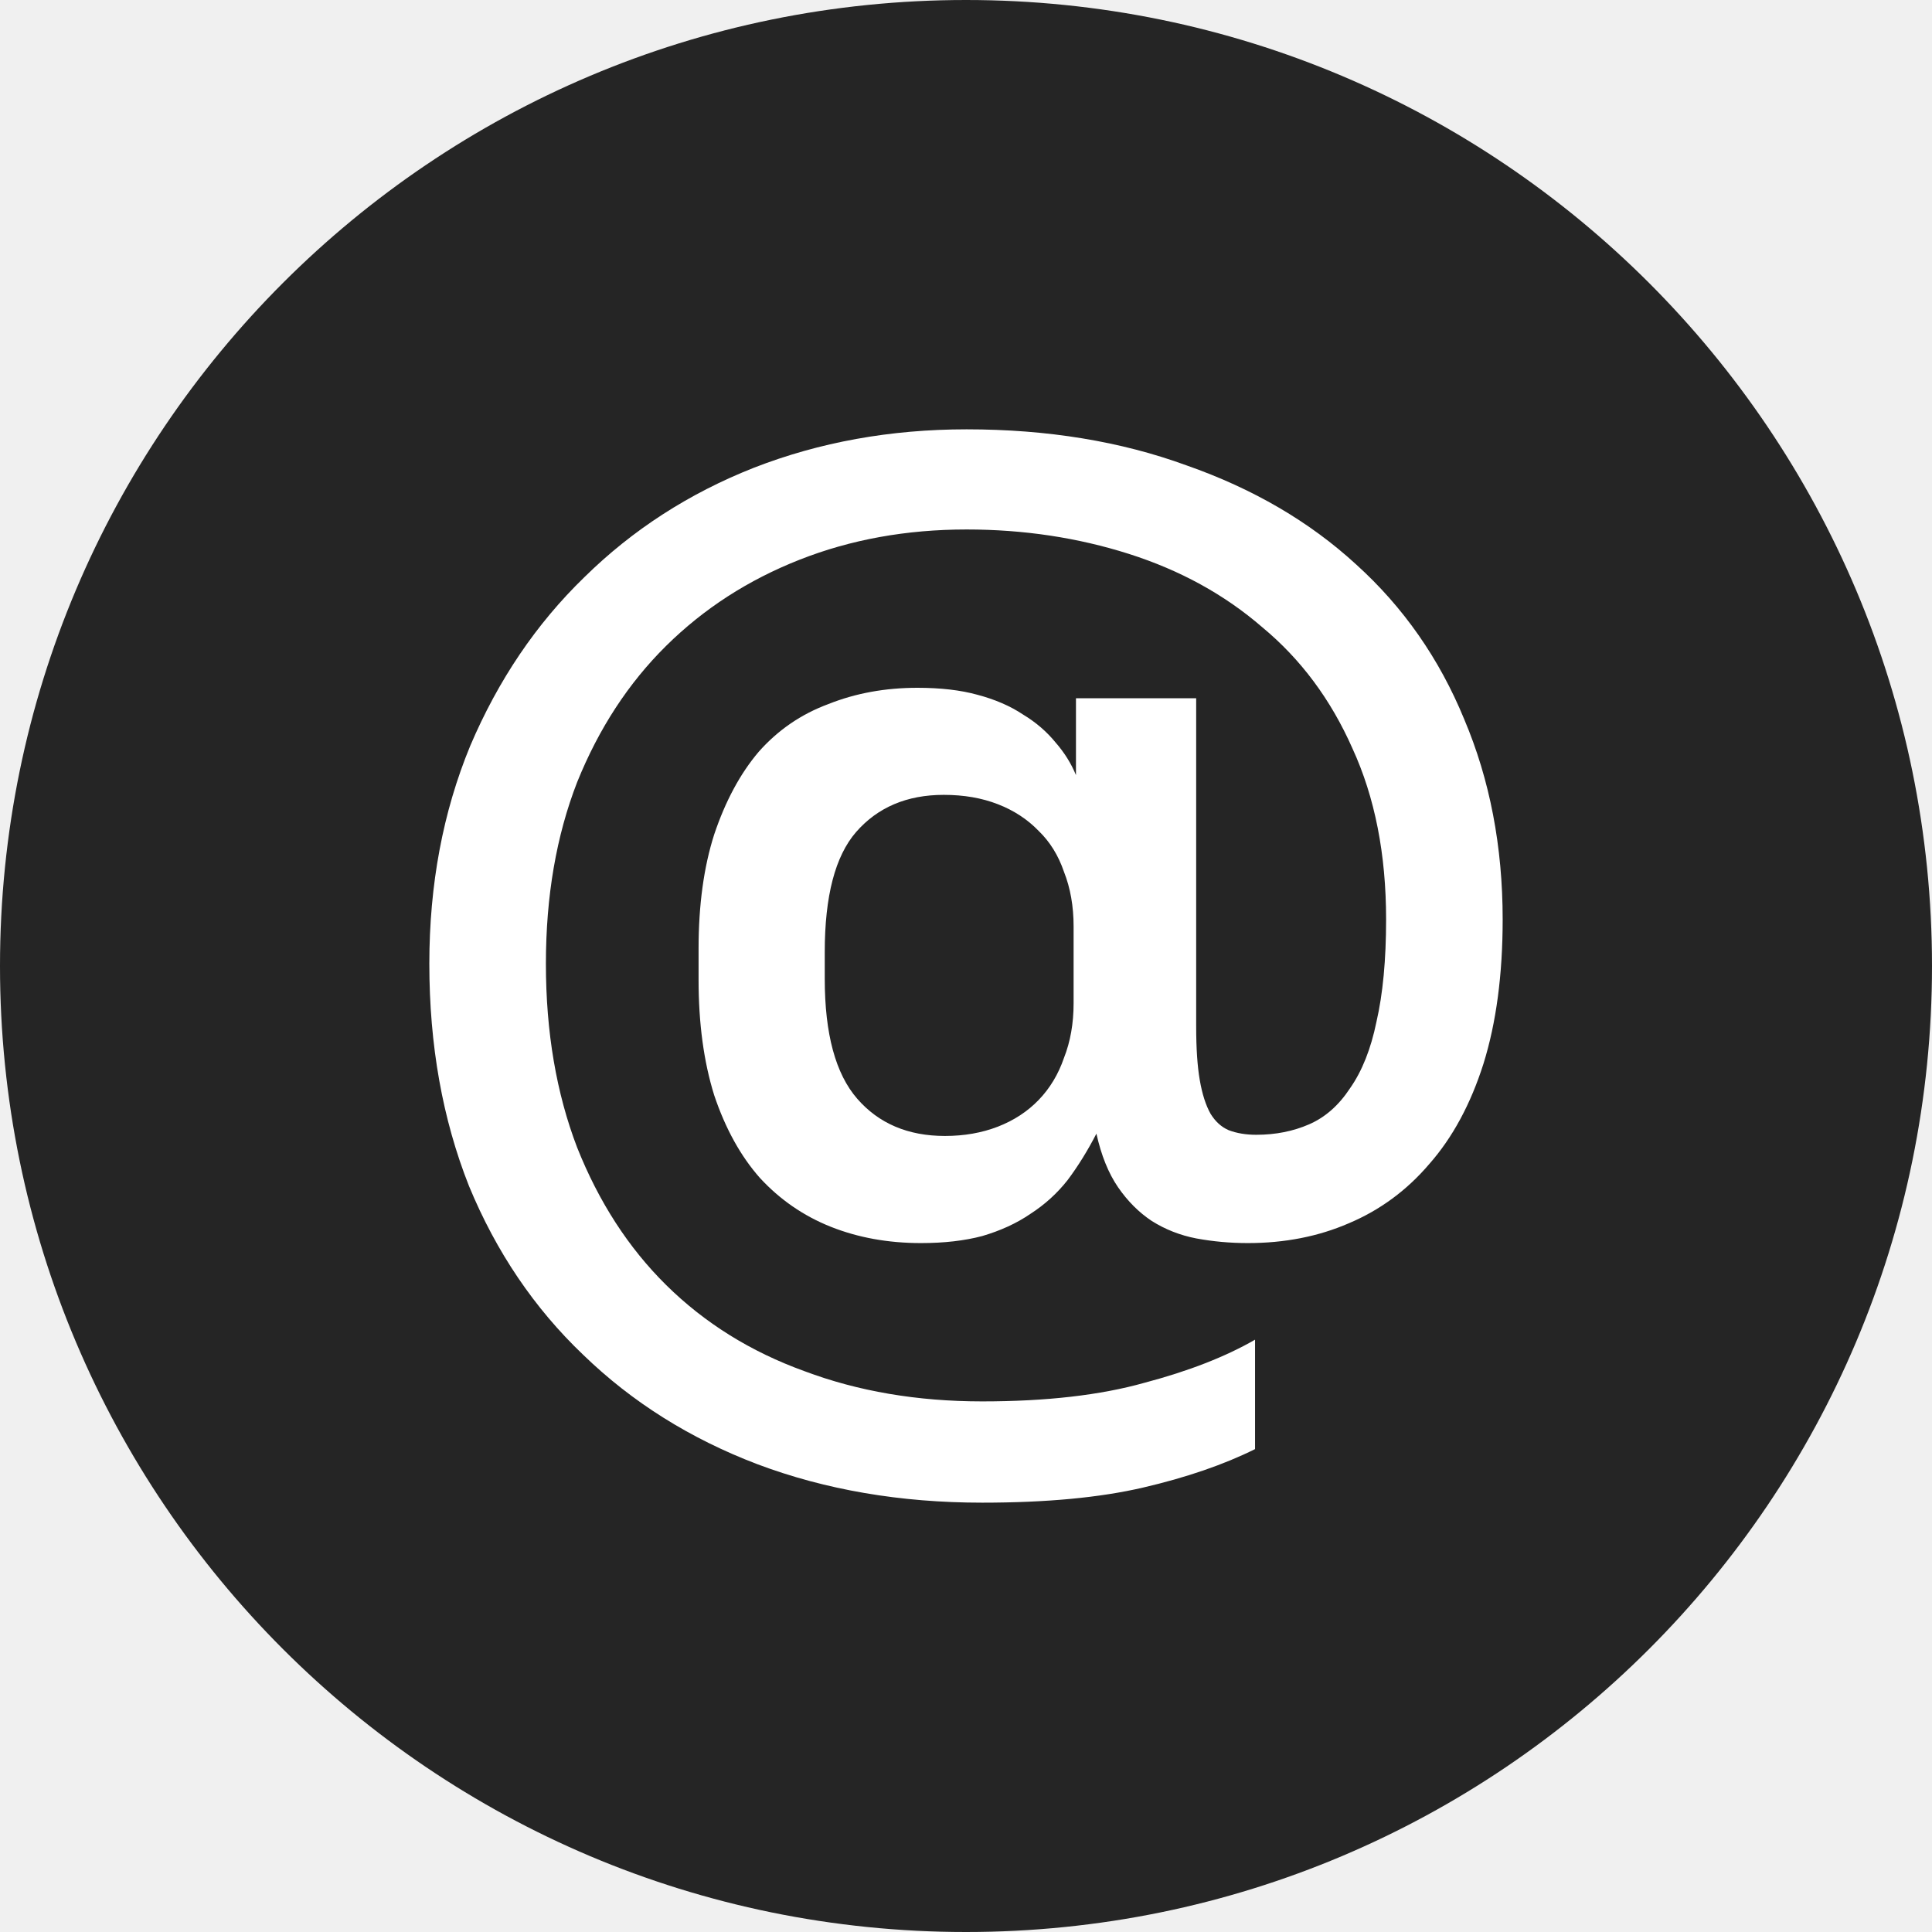
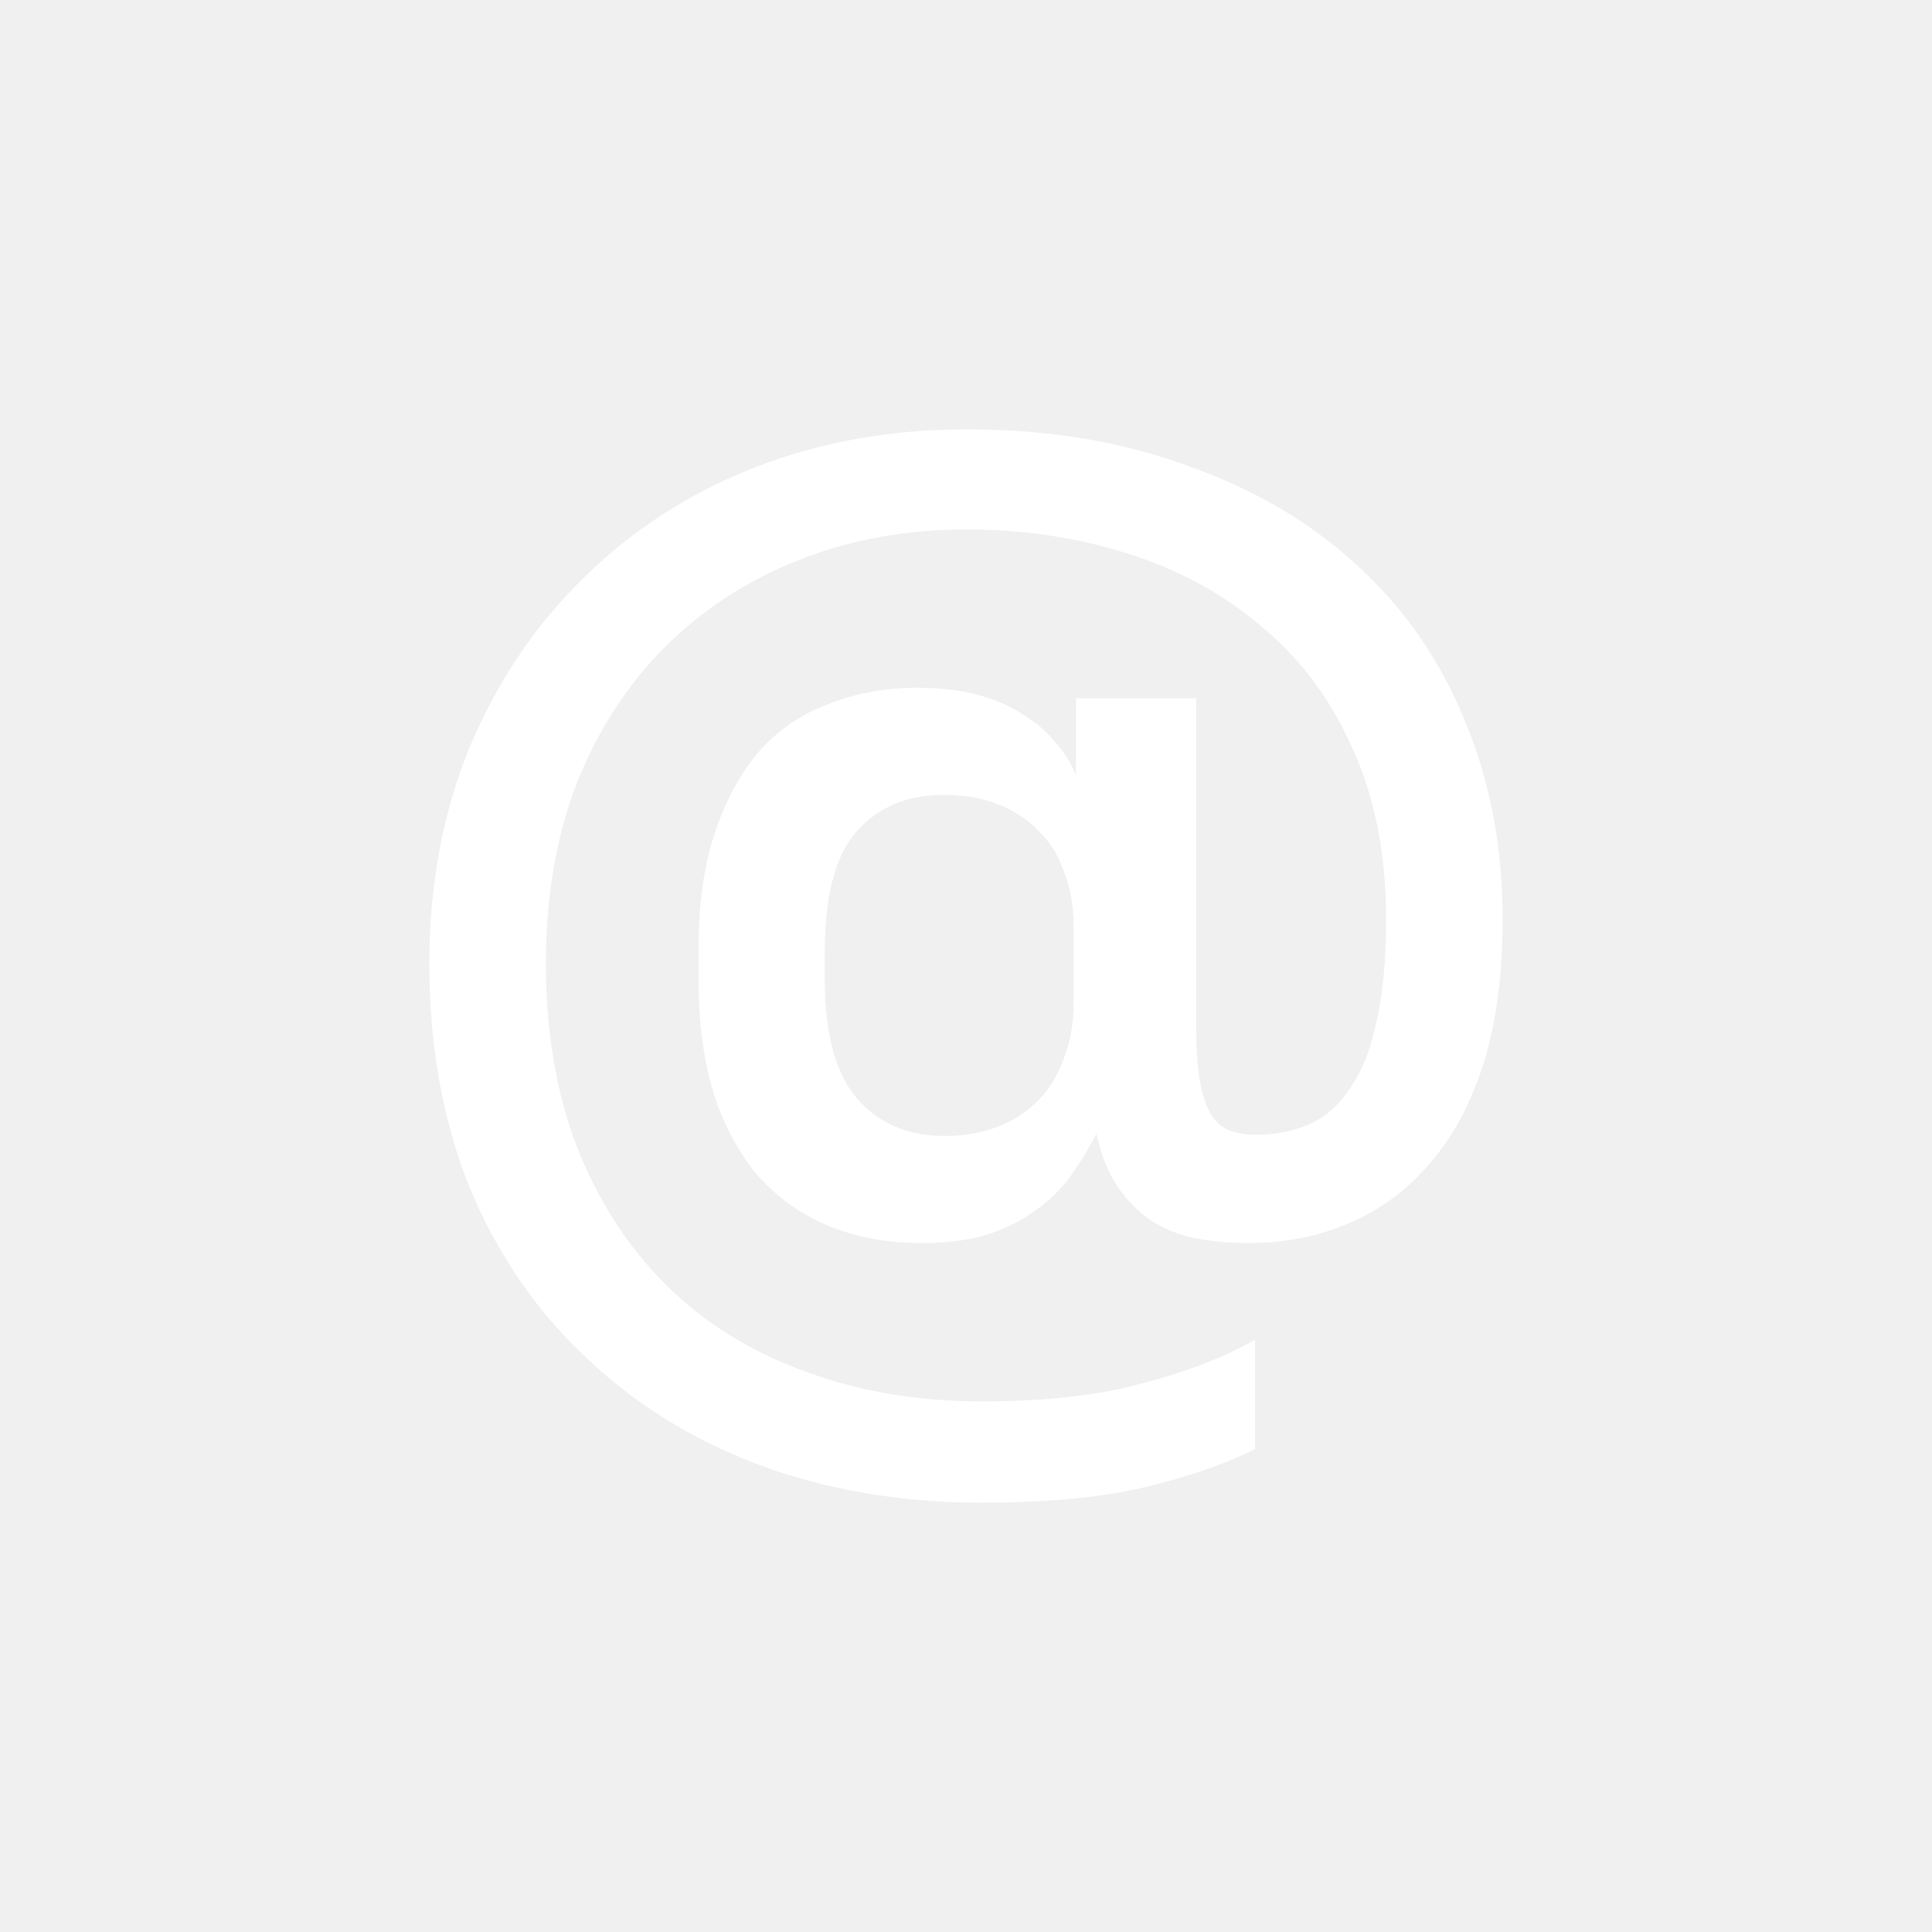
<svg xmlns="http://www.w3.org/2000/svg" width="36" height="36" viewBox="0 0 36 36" fill="none">
-   <path d="M18 36C27.941 36 36 27.941 36 18C36 8.059 27.941 0 18 0C8.059 0 0 8.059 0 18C0 27.941 8.059 36 18 36Z" fill="#252525" />
-   <path d="M18.302 28C16.779 28 15.383 27.761 14.114 27.284C12.86 26.807 11.777 26.127 10.867 25.245C9.956 24.377 9.247 23.329 8.739 22.1C8.246 20.856 8 19.475 8 17.957C8 16.482 8.254 15.129 8.761 13.9C9.284 12.671 9.993 11.623 10.889 10.755C11.785 9.873 12.838 9.193 14.047 8.716C15.271 8.239 16.593 8 18.011 8C19.519 8 20.885 8.224 22.11 8.672C23.349 9.106 24.402 9.721 25.268 10.516C26.149 11.312 26.82 12.273 27.283 13.401C27.761 14.529 28 15.773 28 17.132C28 18.159 27.881 19.056 27.642 19.822C27.403 20.574 27.067 21.196 26.634 21.688C26.216 22.179 25.716 22.548 25.133 22.794C24.566 23.04 23.939 23.163 23.252 23.163C22.924 23.163 22.602 23.134 22.289 23.076C21.99 23.018 21.714 22.91 21.46 22.75C21.221 22.591 21.012 22.382 20.833 22.122C20.654 21.861 20.52 21.529 20.43 21.124C20.266 21.442 20.087 21.731 19.892 21.991C19.698 22.237 19.467 22.447 19.198 22.62C18.944 22.794 18.646 22.931 18.302 23.032C17.974 23.119 17.593 23.163 17.16 23.163C16.548 23.163 15.988 23.061 15.48 22.859C14.973 22.657 14.532 22.353 14.159 21.948C13.801 21.543 13.517 21.03 13.308 20.408C13.114 19.786 13.017 19.07 13.017 18.26V17.675C13.017 16.865 13.114 16.156 13.308 15.549C13.517 14.927 13.793 14.414 14.137 14.009C14.495 13.604 14.928 13.307 15.436 13.119C15.943 12.917 16.496 12.816 17.093 12.816C17.526 12.816 17.899 12.859 18.213 12.946C18.541 13.033 18.825 13.155 19.064 13.315C19.303 13.459 19.504 13.633 19.669 13.835C19.833 14.023 19.96 14.226 20.049 14.443V13.011H22.289V19.128C22.289 19.533 22.311 19.866 22.356 20.126C22.401 20.386 22.468 20.596 22.558 20.755C22.647 20.899 22.759 21.001 22.894 21.059C23.043 21.116 23.215 21.145 23.409 21.145C23.767 21.145 24.096 21.08 24.394 20.95C24.693 20.82 24.947 20.596 25.156 20.278C25.38 19.959 25.544 19.547 25.648 19.041C25.768 18.521 25.828 17.884 25.828 17.132C25.828 15.918 25.619 14.855 25.2 13.944C24.797 13.033 24.237 12.281 23.521 11.688C22.819 11.08 21.99 10.625 21.035 10.321C20.079 10.017 19.071 9.866 18.011 9.866C16.891 9.866 15.854 10.053 14.898 10.43C13.943 10.806 13.114 11.341 12.412 12.035C11.71 12.729 11.158 13.575 10.755 14.573C10.367 15.57 10.172 16.698 10.172 17.957C10.172 19.229 10.367 20.372 10.755 21.384C11.158 22.396 11.71 23.25 12.412 23.944C13.129 24.652 13.987 25.187 14.988 25.549C15.988 25.925 17.093 26.113 18.302 26.113C19.497 26.113 20.505 25.997 21.326 25.766C22.147 25.549 22.834 25.281 23.386 24.963V27.002C22.804 27.291 22.11 27.53 21.303 27.718C20.497 27.906 19.497 28 18.302 28ZM17.608 21.167C17.966 21.167 18.295 21.109 18.593 20.994C18.892 20.878 19.146 20.712 19.355 20.495C19.564 20.278 19.721 20.017 19.825 19.714C19.945 19.41 20.005 19.07 20.005 18.694V17.262C20.005 16.887 19.945 16.547 19.825 16.243C19.721 15.939 19.564 15.686 19.355 15.484C19.146 15.267 18.892 15.101 18.593 14.985C18.295 14.869 17.959 14.811 17.586 14.811C16.899 14.811 16.354 15.043 15.951 15.505C15.562 15.954 15.368 16.698 15.368 17.74V18.239C15.368 19.265 15.57 20.01 15.973 20.473C16.376 20.936 16.921 21.167 17.608 21.167Z" fill="white" />
+   <path d="M18.302 28C16.779 28 15.383 27.761 14.114 27.284C12.86 26.807 11.777 26.127 10.867 25.245C9.956 24.377 9.247 23.329 8.739 22.1C8.246 20.856 8 19.475 8 17.957C8 16.482 8.254 15.129 8.761 13.9C9.284 12.671 9.993 11.623 10.889 10.755C11.785 9.873 12.838 9.193 14.047 8.716C15.271 8.239 16.593 8 18.011 8C19.519 8 20.885 8.224 22.11 8.672C23.349 9.106 24.402 9.721 25.268 10.516C26.149 11.312 26.82 12.273 27.283 13.401C27.761 14.529 28 15.773 28 17.132C28 18.159 27.881 19.056 27.642 19.822C27.403 20.574 27.067 21.196 26.634 21.688C26.216 22.179 25.716 22.548 25.133 22.794C24.566 23.04 23.939 23.163 23.252 23.163C22.924 23.163 22.602 23.134 22.289 23.076C21.99 23.018 21.714 22.91 21.46 22.75C21.221 22.591 21.012 22.382 20.833 22.122C20.654 21.861 20.52 21.529 20.43 21.124C20.266 21.442 20.087 21.731 19.892 21.991C19.698 22.237 19.467 22.447 19.198 22.62C18.944 22.794 18.646 22.931 18.302 23.032C17.974 23.119 17.593 23.163 17.16 23.163C16.548 23.163 15.988 23.061 15.48 22.859C14.973 22.657 14.532 22.353 14.159 21.948C13.801 21.543 13.517 21.03 13.308 20.408C13.114 19.786 13.017 19.07 13.017 18.26V17.675C13.017 16.865 13.114 16.156 13.308 15.549C13.517 14.927 13.793 14.414 14.137 14.009C14.495 13.604 14.928 13.307 15.436 13.119C15.943 12.917 16.496 12.816 17.093 12.816C17.526 12.816 17.899 12.859 18.213 12.946C18.541 13.033 18.825 13.155 19.064 13.315C19.303 13.459 19.504 13.633 19.669 13.835C19.833 14.023 19.96 14.226 20.049 14.443V13.011H22.289V19.128C22.289 19.533 22.311 19.866 22.356 20.126C22.401 20.386 22.468 20.596 22.558 20.755C22.647 20.899 22.759 21.001 22.894 21.059C23.043 21.116 23.215 21.145 23.409 21.145C23.767 21.145 24.096 21.08 24.394 20.95C24.693 20.82 24.947 20.596 25.156 20.278C25.38 19.959 25.544 19.547 25.648 19.041C25.768 18.521 25.828 17.884 25.828 17.132C25.828 15.918 25.619 14.855 25.2 13.944C24.797 13.033 24.237 12.28 23.521 11.688C22.819 11.08 21.99 10.625 21.035 10.321C20.079 10.017 19.071 9.866 18.011 9.866C16.891 9.866 15.854 10.053 14.898 10.43C13.943 10.806 13.114 11.341 12.412 12.035C11.71 12.729 11.158 13.575 10.755 14.573C10.367 15.57 10.172 16.698 10.172 17.957C10.172 19.229 10.367 20.372 10.755 21.384C11.158 22.396 11.71 23.25 12.412 23.944C13.129 24.652 13.987 25.187 14.988 25.549C15.988 25.925 17.093 26.113 18.302 26.113C19.497 26.113 20.505 25.997 21.326 25.766C22.147 25.549 22.834 25.281 23.386 24.963V27.002C22.804 27.291 22.11 27.53 21.303 27.718C20.497 27.906 19.497 28 18.302 28ZM17.608 21.167C17.966 21.167 18.295 21.109 18.593 20.994C18.892 20.878 19.146 20.712 19.355 20.495C19.564 20.278 19.721 20.017 19.825 19.714C19.945 19.41 20.005 19.07 20.005 18.694V17.262C20.005 16.887 19.945 16.547 19.825 16.243C19.721 15.939 19.564 15.686 19.355 15.484C19.146 15.267 18.892 15.101 18.593 14.985C18.295 14.869 17.959 14.811 17.586 14.811C16.899 14.811 16.354 15.043 15.951 15.505C15.562 15.954 15.368 16.698 15.368 17.74V18.239C15.368 19.265 15.57 20.01 15.973 20.473C16.376 20.936 16.921 21.167 17.608 21.167Z" fill="white" />
</svg>
